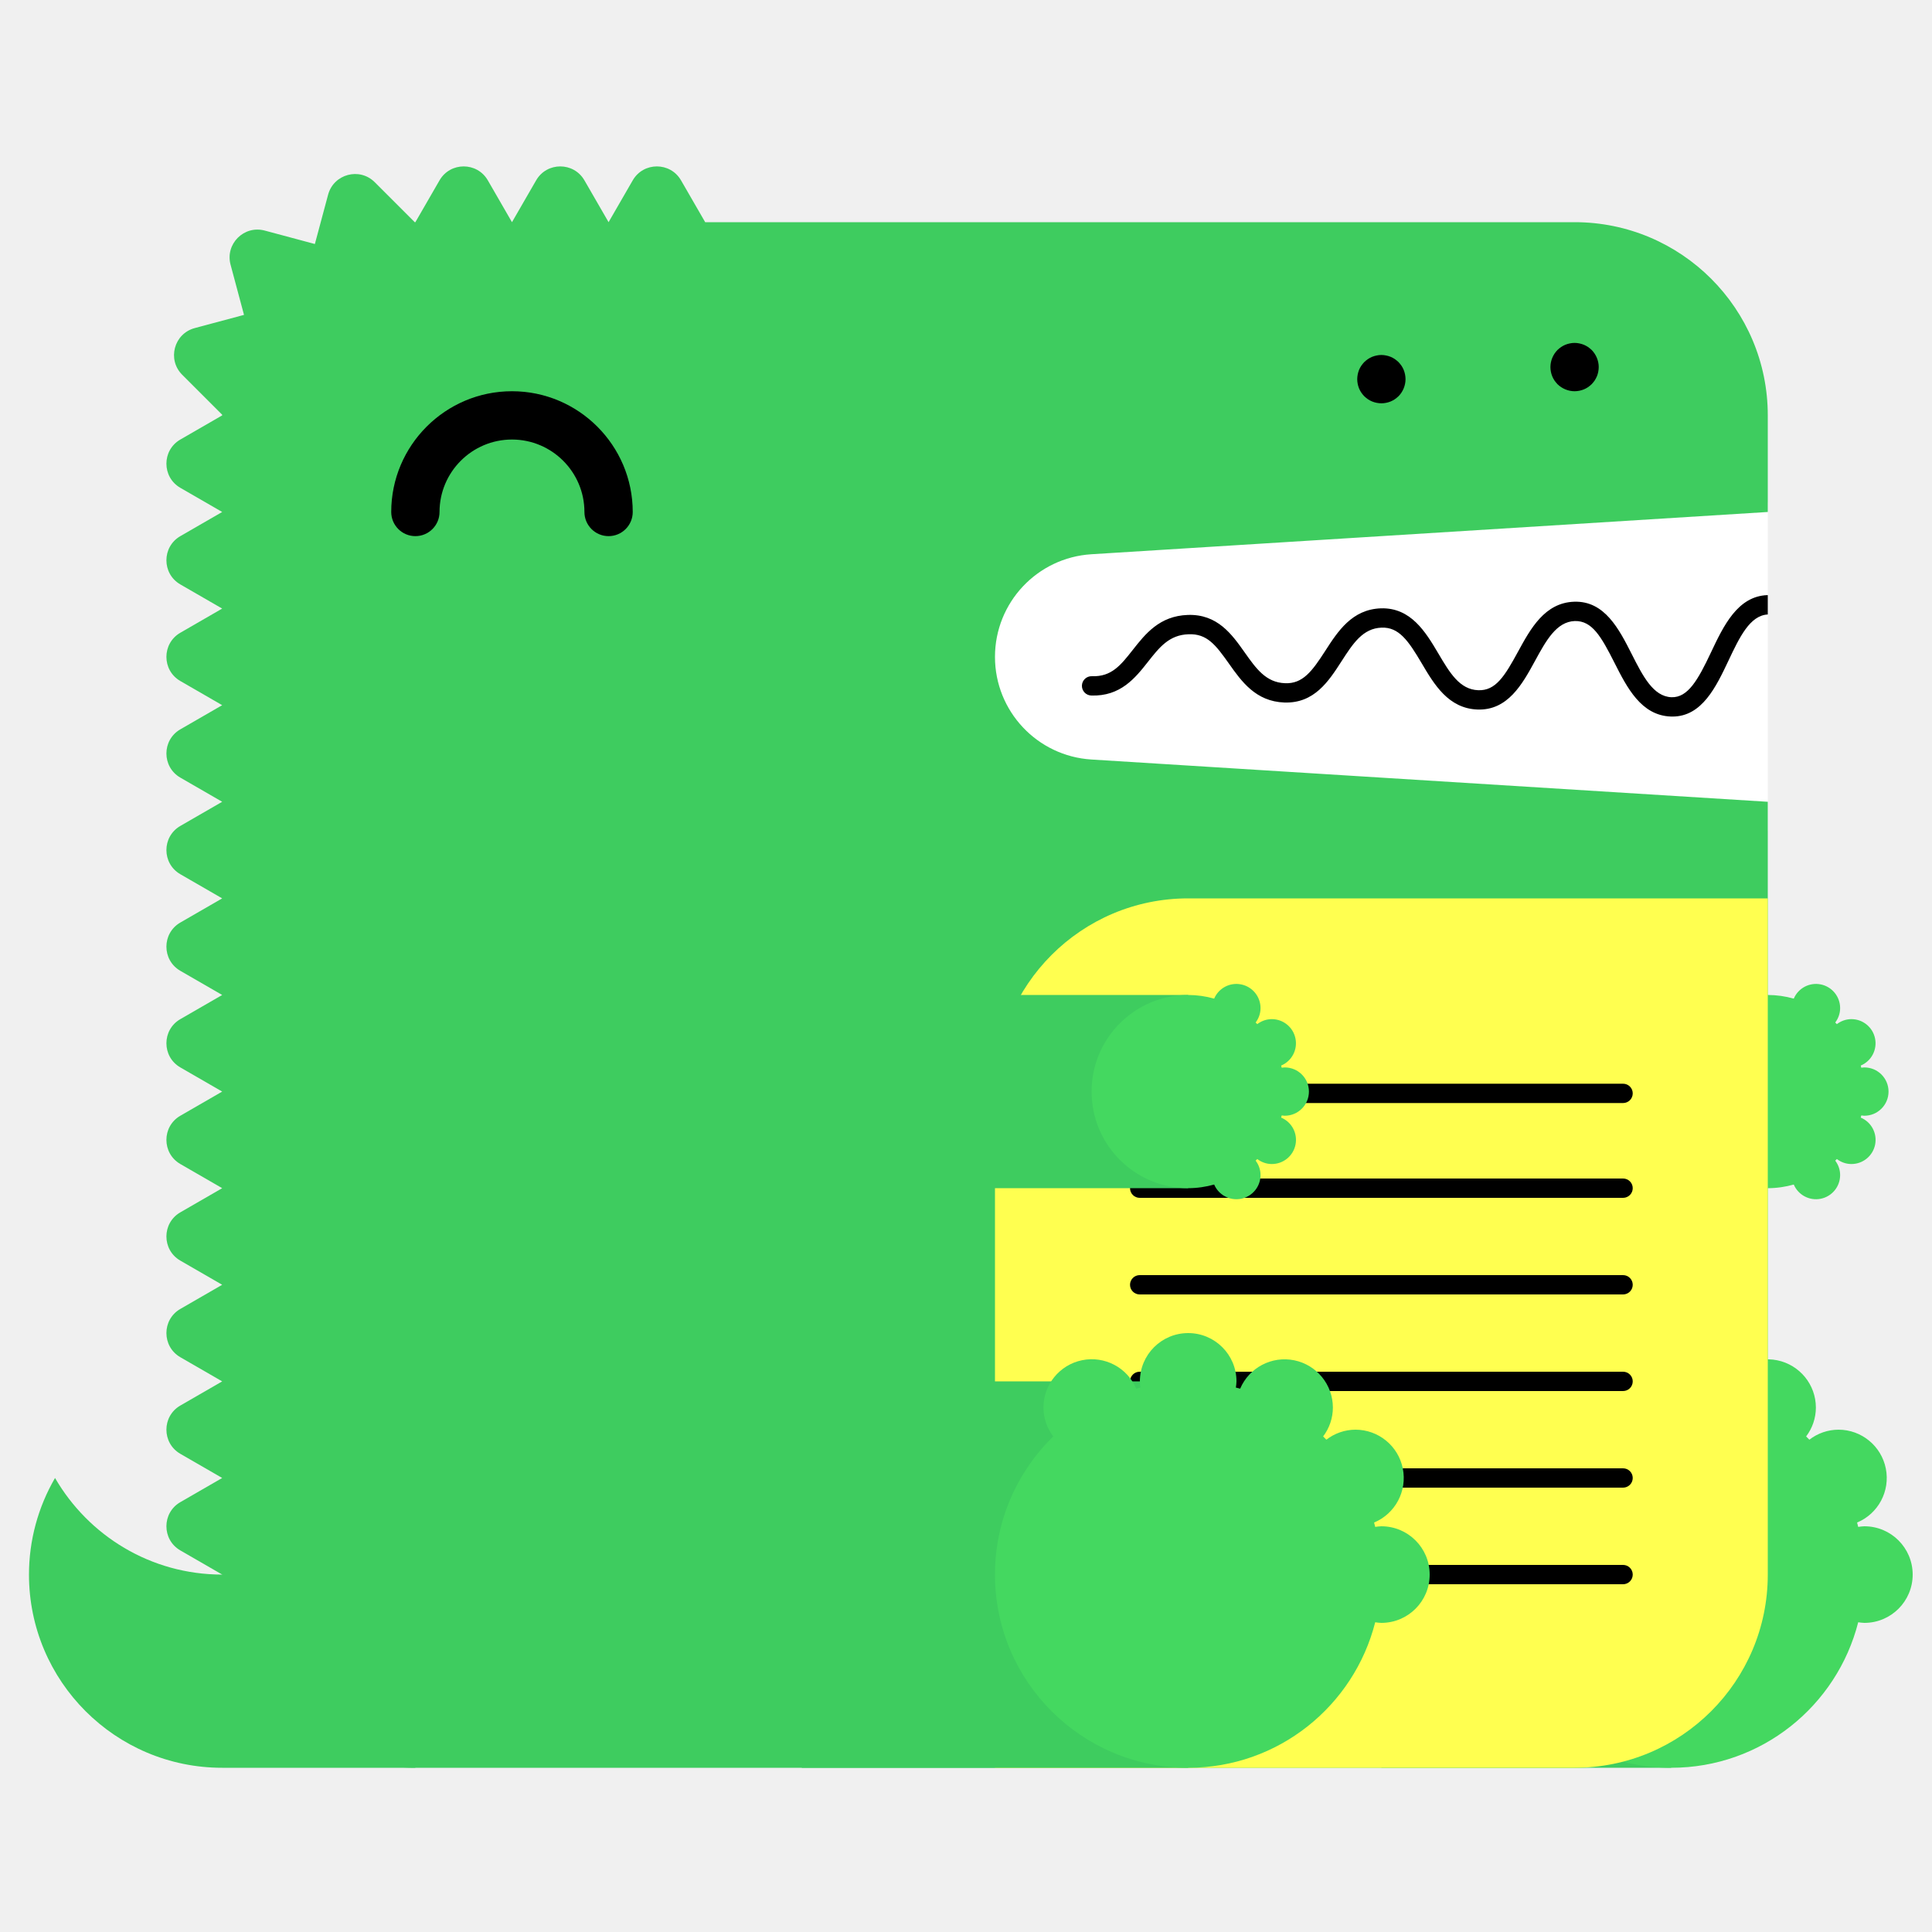
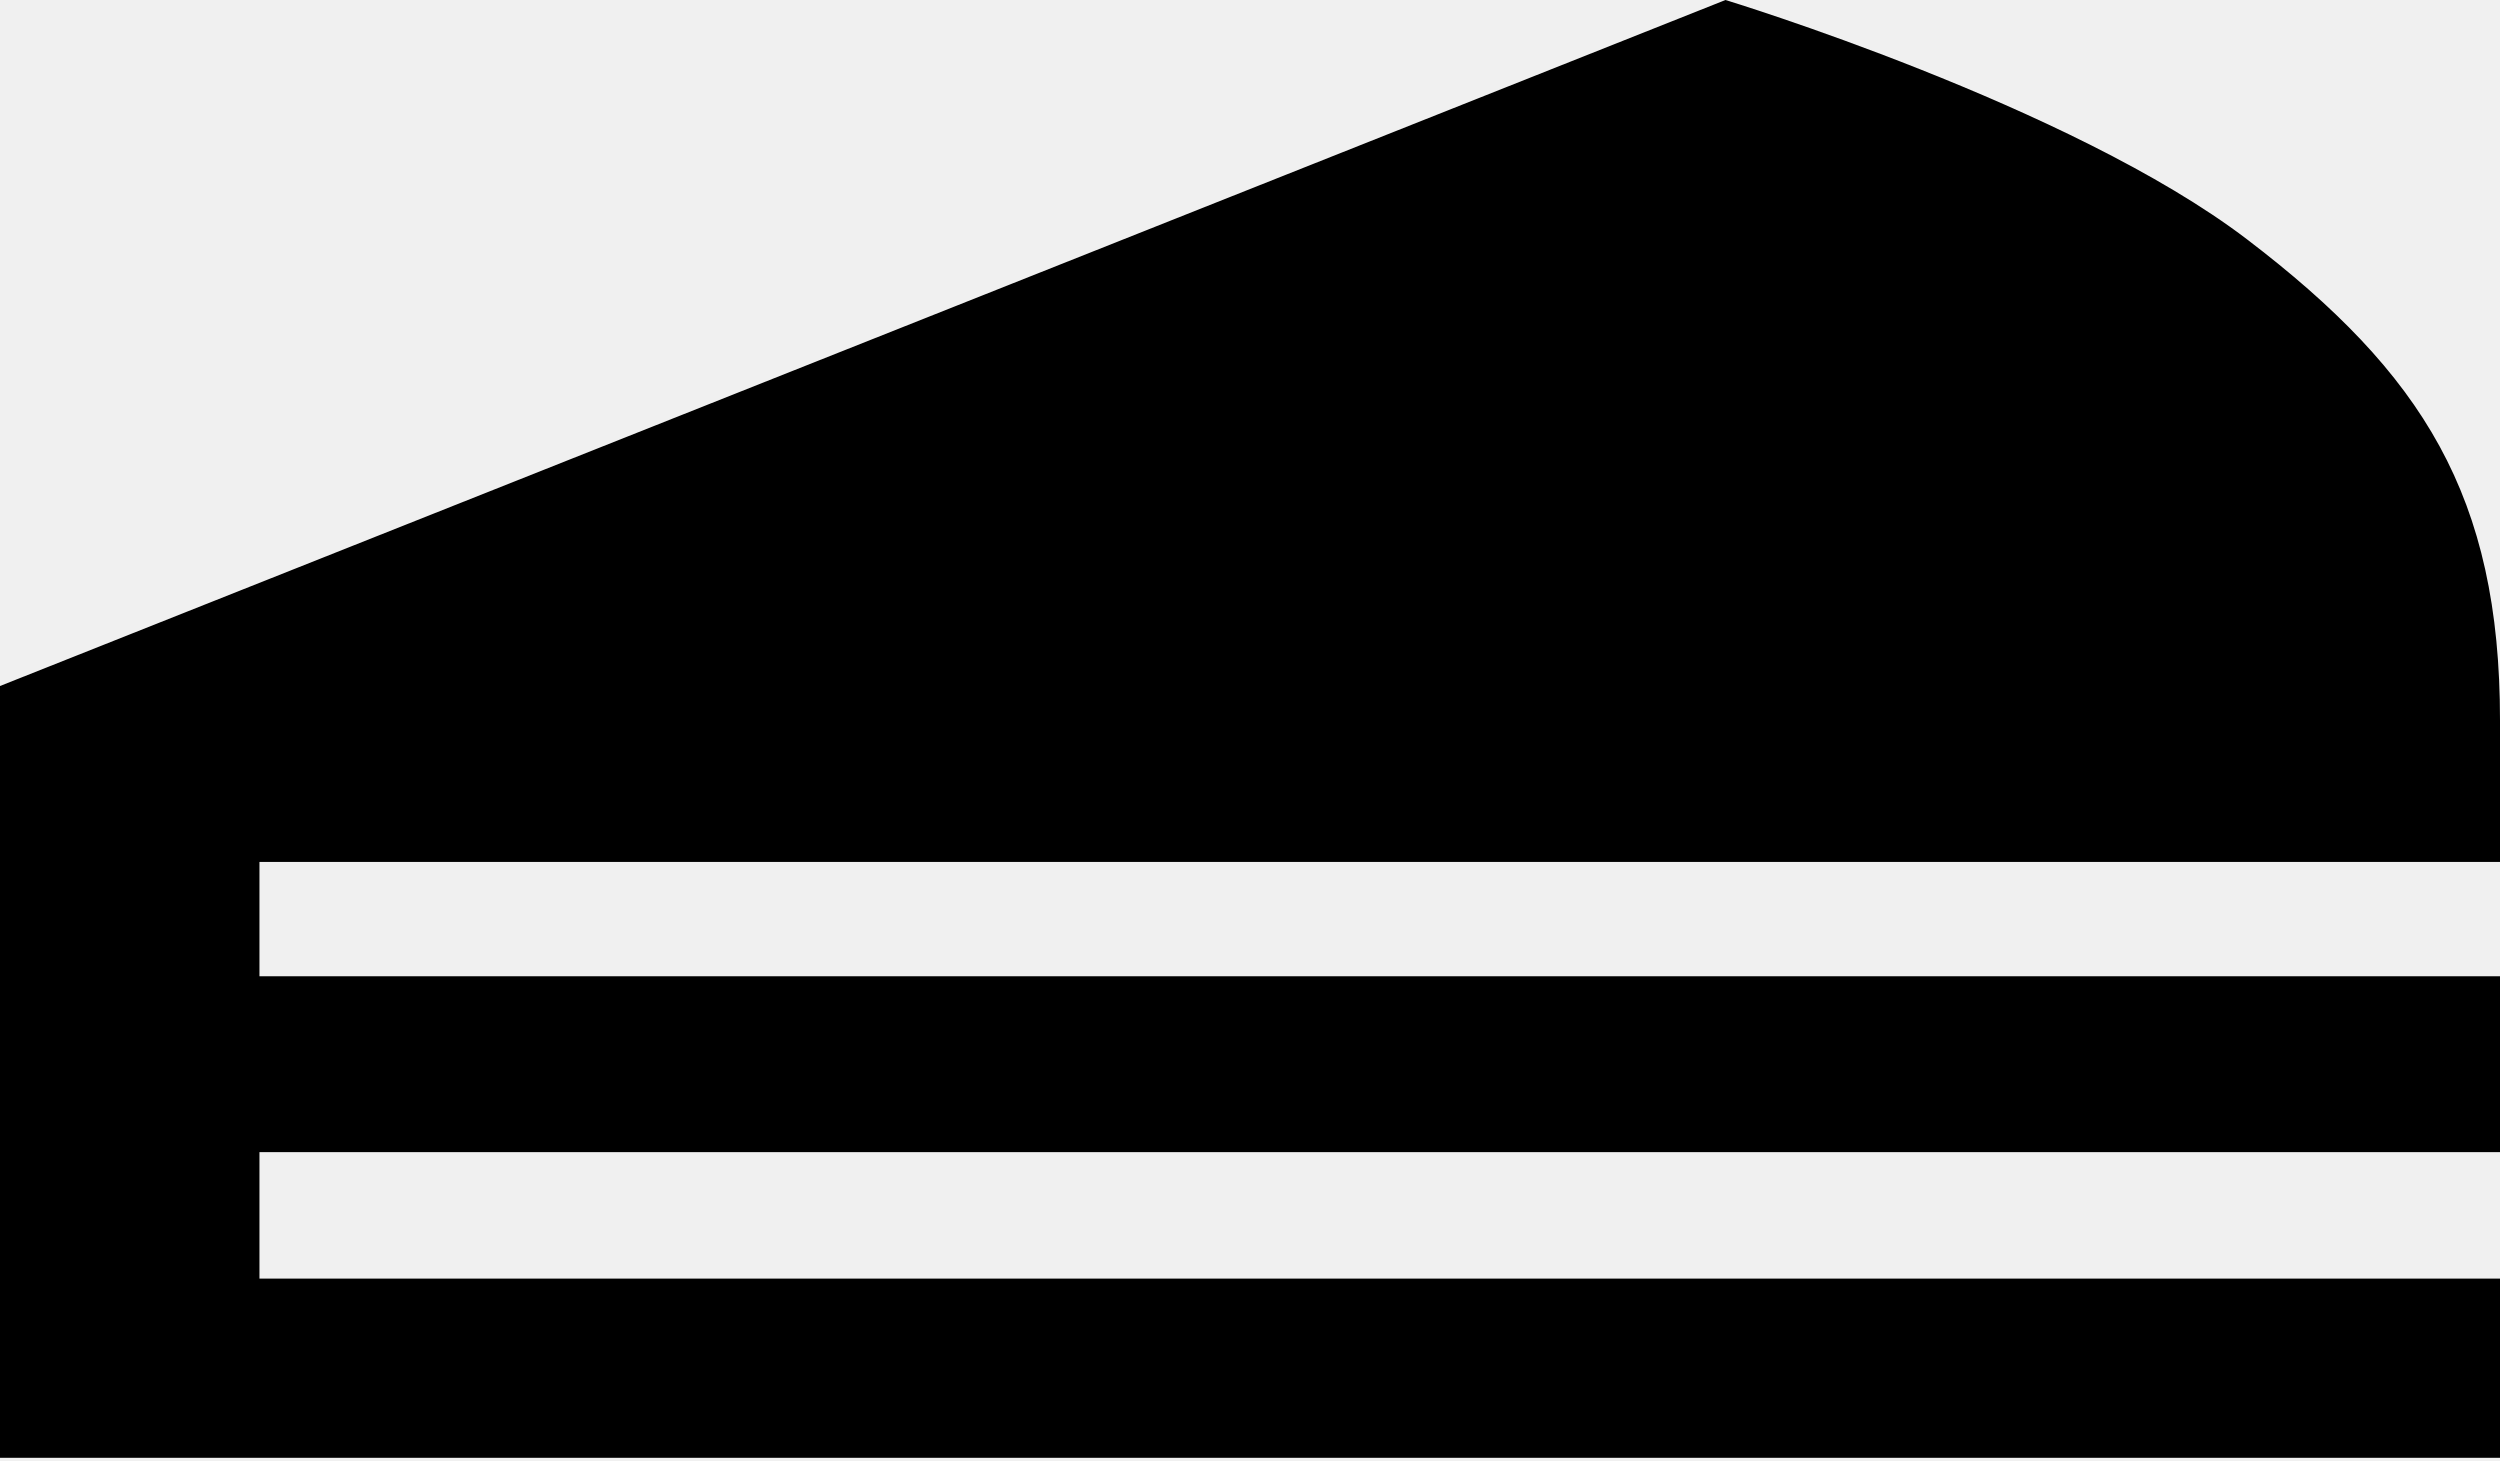
- <svg xmlns="http://www.w3.org/2000/svg" width="200" height="200" viewBox="0 0 200 200">
-   <g fill="none" fill-rule="evenodd">
-     <path fill="#FFF" d="M99 52h84v34H99z" />
-     <path d="M23 163c-7.398 0-13.843-4.027-17.303-10A19.886 19.886 0 0 0 3 163c0 11.046 8.954 20 20 20h20v-20H23z" fill="#3ECC5F" />
-     <path d="M112.98 57.376L183 53V43c0-11.046-8.954-20-20-20H73l-2.5-4.33c-1.112-1.925-3.889-1.925-5 0L63 23l-2.5-4.33c-1.111-1.925-3.889-1.925-5 0L53 23l-2.5-4.33c-1.111-1.925-3.889-1.925-5 0L43 23c-.022 0-.042.003-.065.003l-4.142-4.141c-1.57-1.571-4.252-.853-4.828 1.294l-1.369 5.104-5.192-1.392c-2.148-.575-4.111 1.389-3.535 3.536l1.39 5.193-5.102 1.367c-2.148.576-2.867 3.259-1.296 4.83l4.142 4.142c0 .021-.003.042-.003.064l-4.33 2.5c-1.925 1.111-1.925 3.889 0 5L23 53l-4.33 2.5c-1.925 1.111-1.925 3.889 0 5L23 63l-4.33 2.5c-1.925 1.111-1.925 3.889 0 5L23 73l-4.33 2.5c-1.925 1.111-1.925 3.889 0 5L23 83l-4.33 2.5c-1.925 1.111-1.925 3.889 0 5L23 93l-4.33 2.5c-1.925 1.111-1.925 3.889 0 5L23 103l-4.33 2.5c-1.925 1.111-1.925 3.889 0 5L23 113l-4.33 2.5c-1.925 1.111-1.925 3.889 0 5L23 123l-4.33 2.5c-1.925 1.111-1.925 3.889 0 5L23 133l-4.33 2.5c-1.925 1.111-1.925 3.889 0 5L23 143l-4.33 2.5c-1.925 1.111-1.925 3.889 0 5L23 153l-4.33 2.5c-1.925 1.111-1.925 3.889 0 5L23 163c0 11.046 8.954 20 20 20h120c11.046 0 20-8.954 20-20V83l-70.02-4.376A10.645 10.645 0 0 1 103 68c0-5.621 4.37-10.273 9.98-10.624" fill="#3ECC5F" />
-     <path fill="#3ECC5F" d="M143 183h30v-40h-30z" />
-     <path d="M193 158c-.219 0-.428.037-.639.064-.038-.15-.074-.301-.116-.451A5 5 0 0 0 190.32 148a4.96 4.96 0 0 0-3.016 1.036 26.531 26.531 0 0 0-.335-.336 4.955 4.955 0 0 0 1.011-2.987 5 5 0 0 0-9.599-1.959c-.148-.042-.297-.077-.445-.115.027-.211.064-.42.064-.639a5 5 0 0 0-5-5 5 5 0 0 0-5 5c0 .219.037.428.064.639-.148.038-.297.073-.445.115a4.998 4.998 0 0 0-9.599 1.959c0 1.125.384 2.151 1.011 2.987-3.717 3.632-6.031 8.693-6.031 14.3 0 11.046 8.954 20 20 20 9.339 0 17.16-6.41 19.361-15.064.211.027.42.064.639.064a5 5 0 0 0 5-5 5 5 0 0 0-5-5" fill="#44D860" />
-     <path fill="#3ECC5F" d="M153 123h30v-20h-30z" />
-     <path d="M193 115.5a2.5 2.5 0 1 0 0-5c-.109 0-.214.019-.319.032-.02-.075-.037-.15-.058-.225a2.501 2.501 0 0 0-.963-4.807c-.569 0-1.088.197-1.508.518a6.653 6.653 0 0 0-.168-.168c.314-.417.506-.931.506-1.494a2.5 2.5 0 0 0-4.8-.979A9.987 9.987 0 0 0 183 103c-5.522 0-10 4.478-10 10s4.478 10 10 10c.934 0 1.833-.138 2.69-.377a2.5 2.5 0 0 0 4.8-.979c0-.563-.192-1.077-.506-1.494.057-.055.113-.111.168-.168.42.321.939.518 1.508.518a2.5 2.5 0 0 0 .963-4.807c.021-.074.038-.15.058-.225.105.013.21.032.319.032" fill="#44D860" />
-     <path d="M63 55.5a2.5 2.5 0 0 1-2.5-2.5c0-4.136-3.364-7.5-7.5-7.5s-7.5 3.364-7.5 7.5a2.5 2.5 0 1 1-5 0c0-6.893 5.607-12.5 12.5-12.5S65.5 46.107 65.5 53a2.5 2.5 0 0 1-2.5 2.5" fill="#000" />
-     <path d="M103 183h60c11.046 0 20-8.954 20-20V93h-60c-11.046 0-20 8.954-20 20v70z" fill="#FFFF50" />
-     <path d="M168.02 124h-50.04a1 1 0 1 1 0-2h50.04a1 1 0 1 1 0 2m0 20h-50.04a1 1 0 1 1 0-2h50.04a1 1 0 1 1 0 2m0 20h-50.04a1 1 0 1 1 0-2h50.04a1 1 0 1 1 0 2m0-49.814h-50.04a1 1 0 1 1 0-2h50.04a1 1 0 1 1 0 2m0 19.814h-50.04a1 1 0 1 1 0-2h50.04a1 1 0 1 1 0 2m0 20h-50.04a1 1 0 1 1 0-2h50.04a1 1 0 1 1 0 2M183 61.611c-.012 0-.022-.006-.034-.005-3.09.105-4.552 3.196-5.842 5.923-1.346 2.85-2.387 4.703-4.093 4.647-1.889-.068-2.969-2.202-4.113-4.46-1.314-2.594-2.814-5.536-5.963-5.426-3.046.104-4.513 2.794-5.807 5.167-1.377 2.528-2.314 4.065-4.121 3.994-1.927-.07-2.951-1.805-4.136-3.813-1.321-2.236-2.848-4.75-5.936-4.664-2.994.103-4.465 2.385-5.763 4.4-1.373 2.13-2.335 3.428-4.165 3.351-1.973-.07-2.992-1.51-4.171-3.177-1.324-1.873-2.816-3.993-5.895-3.89-2.928.1-4.399 1.97-5.696 3.618-1.232 1.564-2.194 2.802-4.229 2.724a1 1 0 0 0-.072 2c3.017.101 4.545-1.8 5.872-3.487 1.177-1.496 2.193-2.787 4.193-2.855 1.926-.082 2.829 1.115 4.195 3.045 1.297 1.834 2.769 3.914 5.731 4.021 3.103.104 4.596-2.215 5.918-4.267 1.182-1.834 2.202-3.417 4.15-3.484 1.793-.067 2.769 1.35 4.145 3.681 1.297 2.197 2.766 4.686 5.787 4.796 3.125.108 4.634-2.62 5.949-5.035 1.139-2.088 2.214-4.06 4.119-4.126 1.793-.042 2.728 1.595 4.111 4.33 1.292 2.553 2.757 5.445 5.825 5.556l.169.003c3.064 0 4.518-3.075 5.805-5.794 1.139-2.41 2.217-4.68 4.067-4.773v-2z" fill="#000" />
-     <path fill="#3ECC5F" d="M83 183h40v-40H83z" />
-     <path d="M143 158c-.219 0-.428.037-.639.064-.038-.15-.074-.301-.116-.451A5 5 0 0 0 140.32 148a4.96 4.96 0 0 0-3.016 1.036 26.531 26.531 0 0 0-.335-.336 4.955 4.955 0 0 0 1.011-2.987 5 5 0 0 0-9.599-1.959c-.148-.042-.297-.077-.445-.115.027-.211.064-.42.064-.639a5 5 0 0 0-5-5 5 5 0 0 0-5 5c0 .219.037.428.064.639-.148.038-.297.073-.445.115a4.998 4.998 0 0 0-9.599 1.959c0 1.125.384 2.151 1.011 2.987-3.717 3.632-6.031 8.693-6.031 14.3 0 11.046 8.954 20 20 20 9.339 0 17.16-6.41 19.361-15.064.211.027.42.064.639.064a5 5 0 0 0 5-5 5 5 0 0 0-5-5" fill="#44D860" />
-     <path fill="#3ECC5F" d="M83 123h40v-20H83z" />
-     <path d="M133 115.5a2.5 2.5 0 1 0 0-5c-.109 0-.214.019-.319.032-.02-.075-.037-.15-.058-.225a2.501 2.501 0 0 0-.963-4.807c-.569 0-1.088.197-1.508.518a6.653 6.653 0 0 0-.168-.168c.314-.417.506-.931.506-1.494a2.5 2.5 0 0 0-4.8-.979A9.987 9.987 0 0 0 123 103c-5.522 0-10 4.478-10 10s4.478 10 10 10c.934 0 1.833-.138 2.69-.377a2.5 2.5 0 0 0 4.8-.979c0-.563-.192-1.077-.506-1.494.057-.055.113-.111.168-.168.42.321.939.518 1.508.518a2.5 2.5 0 0 0 .963-4.807c.021-.074.038-.15.058-.225.105.013.21.032.319.032" fill="#44D860" />
-     <path d="M143 41.75c-.16 0-.33-.02-.49-.05a2.52 2.52 0 0 1-.47-.14c-.15-.06-.29-.14-.431-.23-.13-.09-.259-.2-.38-.31-.109-.12-.219-.24-.309-.38s-.17-.28-.231-.43a2.619 2.619 0 0 1-.189-.96c0-.16.02-.33.05-.49.03-.16.08-.31.139-.47.061-.15.141-.29.231-.43.09-.13.2-.26.309-.38.121-.11.25-.22.38-.31.141-.09.281-.17.431-.23.149-.06.31-.11.47-.14.32-.07.65-.07.98 0 .159.03.32.08.47.14.149.06.29.14.43.23.13.09.259.2.38.31.11.12.22.25.31.38.09.14.17.28.23.43.06.16.11.31.14.47.029.16.05.33.05.49 0 .66-.271 1.31-.73 1.77-.121.11-.25.22-.38.31-.14.09-.281.17-.43.23a2.565 2.565 0 0 1-.96.19m20-1.25c-.66 0-1.3-.27-1.771-.73a3.802 3.802 0 0 1-.309-.38c-.09-.14-.17-.28-.231-.43a2.619 2.619 0 0 1-.189-.96c0-.66.27-1.3.729-1.77.121-.11.25-.22.38-.31.141-.09.281-.17.431-.23.149-.06.31-.11.47-.14.32-.07.66-.07.98 0 .159.03.32.08.47.14.149.06.29.14.43.23.13.09.259.2.38.31.459.47.73 1.11.73 1.77 0 .16-.021.33-.05.49-.03.16-.08.32-.14.47-.07.15-.14.29-.23.43-.09.13-.2.26-.31.38-.121.11-.25.22-.38.31-.14.09-.281.17-.43.23a2.565 2.565 0 0 1-.96.19" fill="#000" />
-   </g>
+ <svg xmlns="http://www.w3.org/2000/svg" width="700" height="409" viewBox="0 0 700 409" fill="none">
+   <path d="M0 192.082L483.135 0C483.135 0 579.925 29.46 629.183 67.027C678.44 104.594 700 138.95 700 201.702C700 231.717 700 241.337 700 241.337H72.647V273.351H700V322.603H72.647V358.004H700V408.179H0V192.082Z" fill="black" />
</svg>
